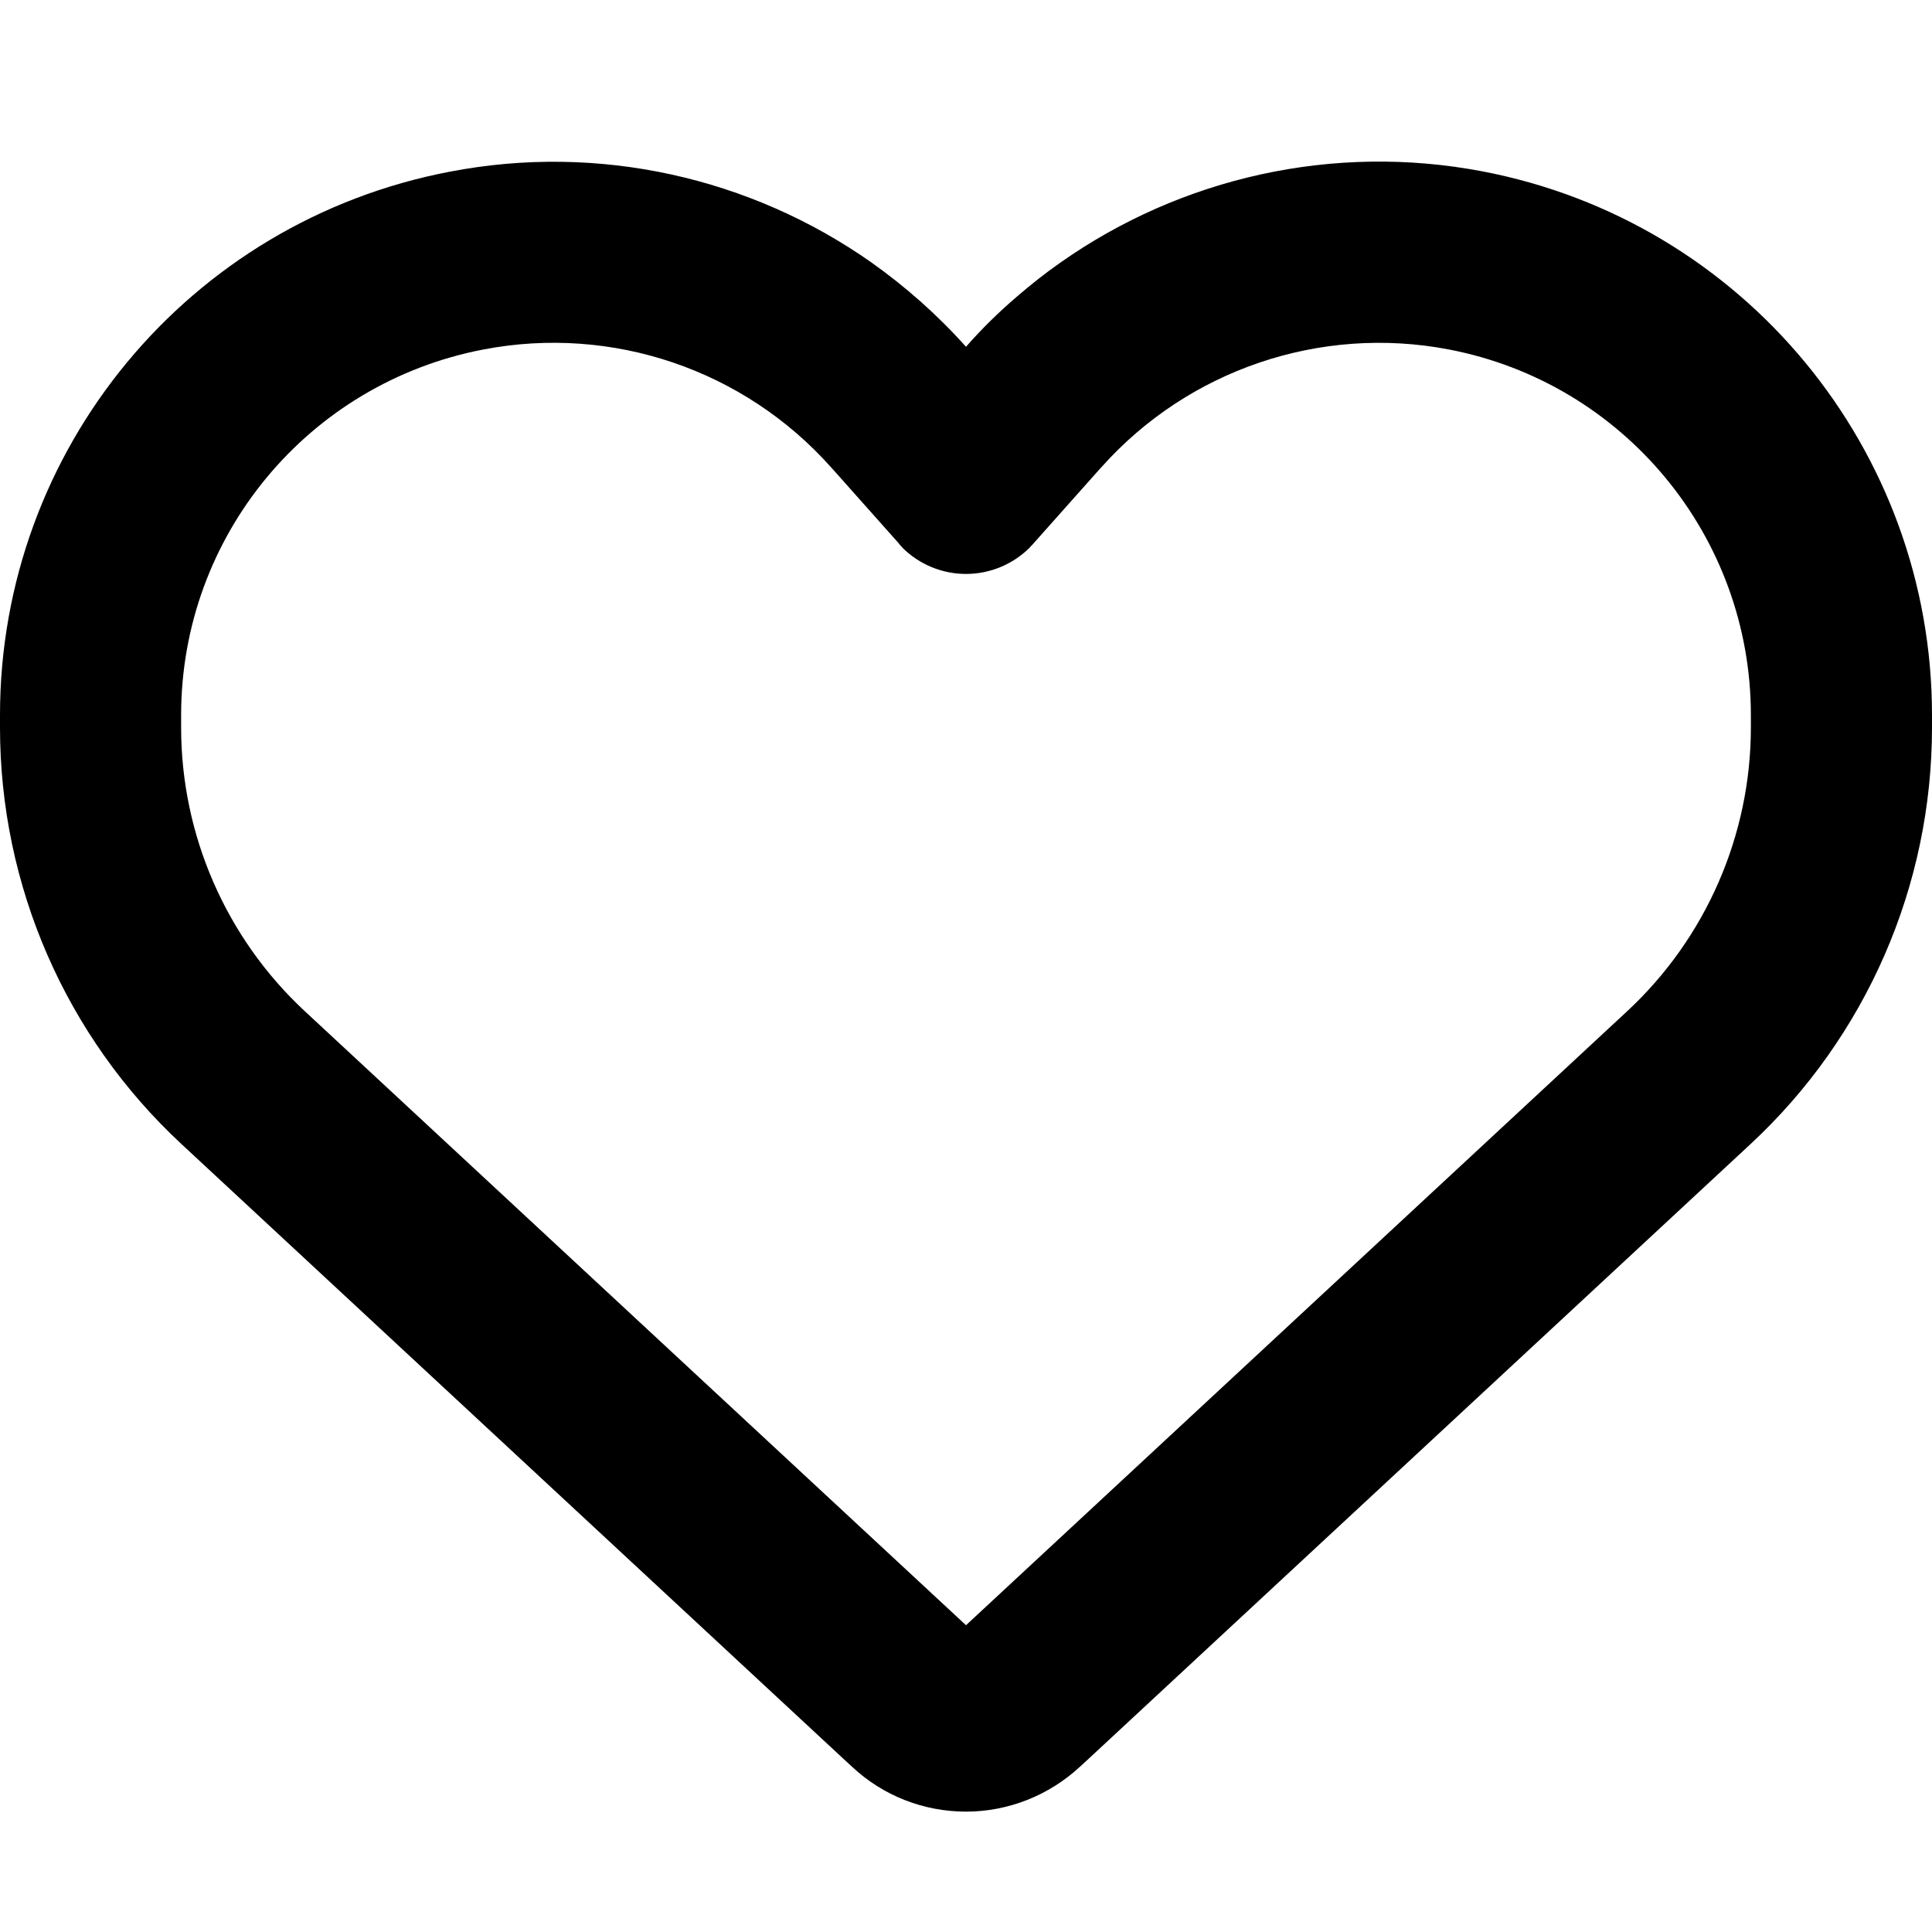
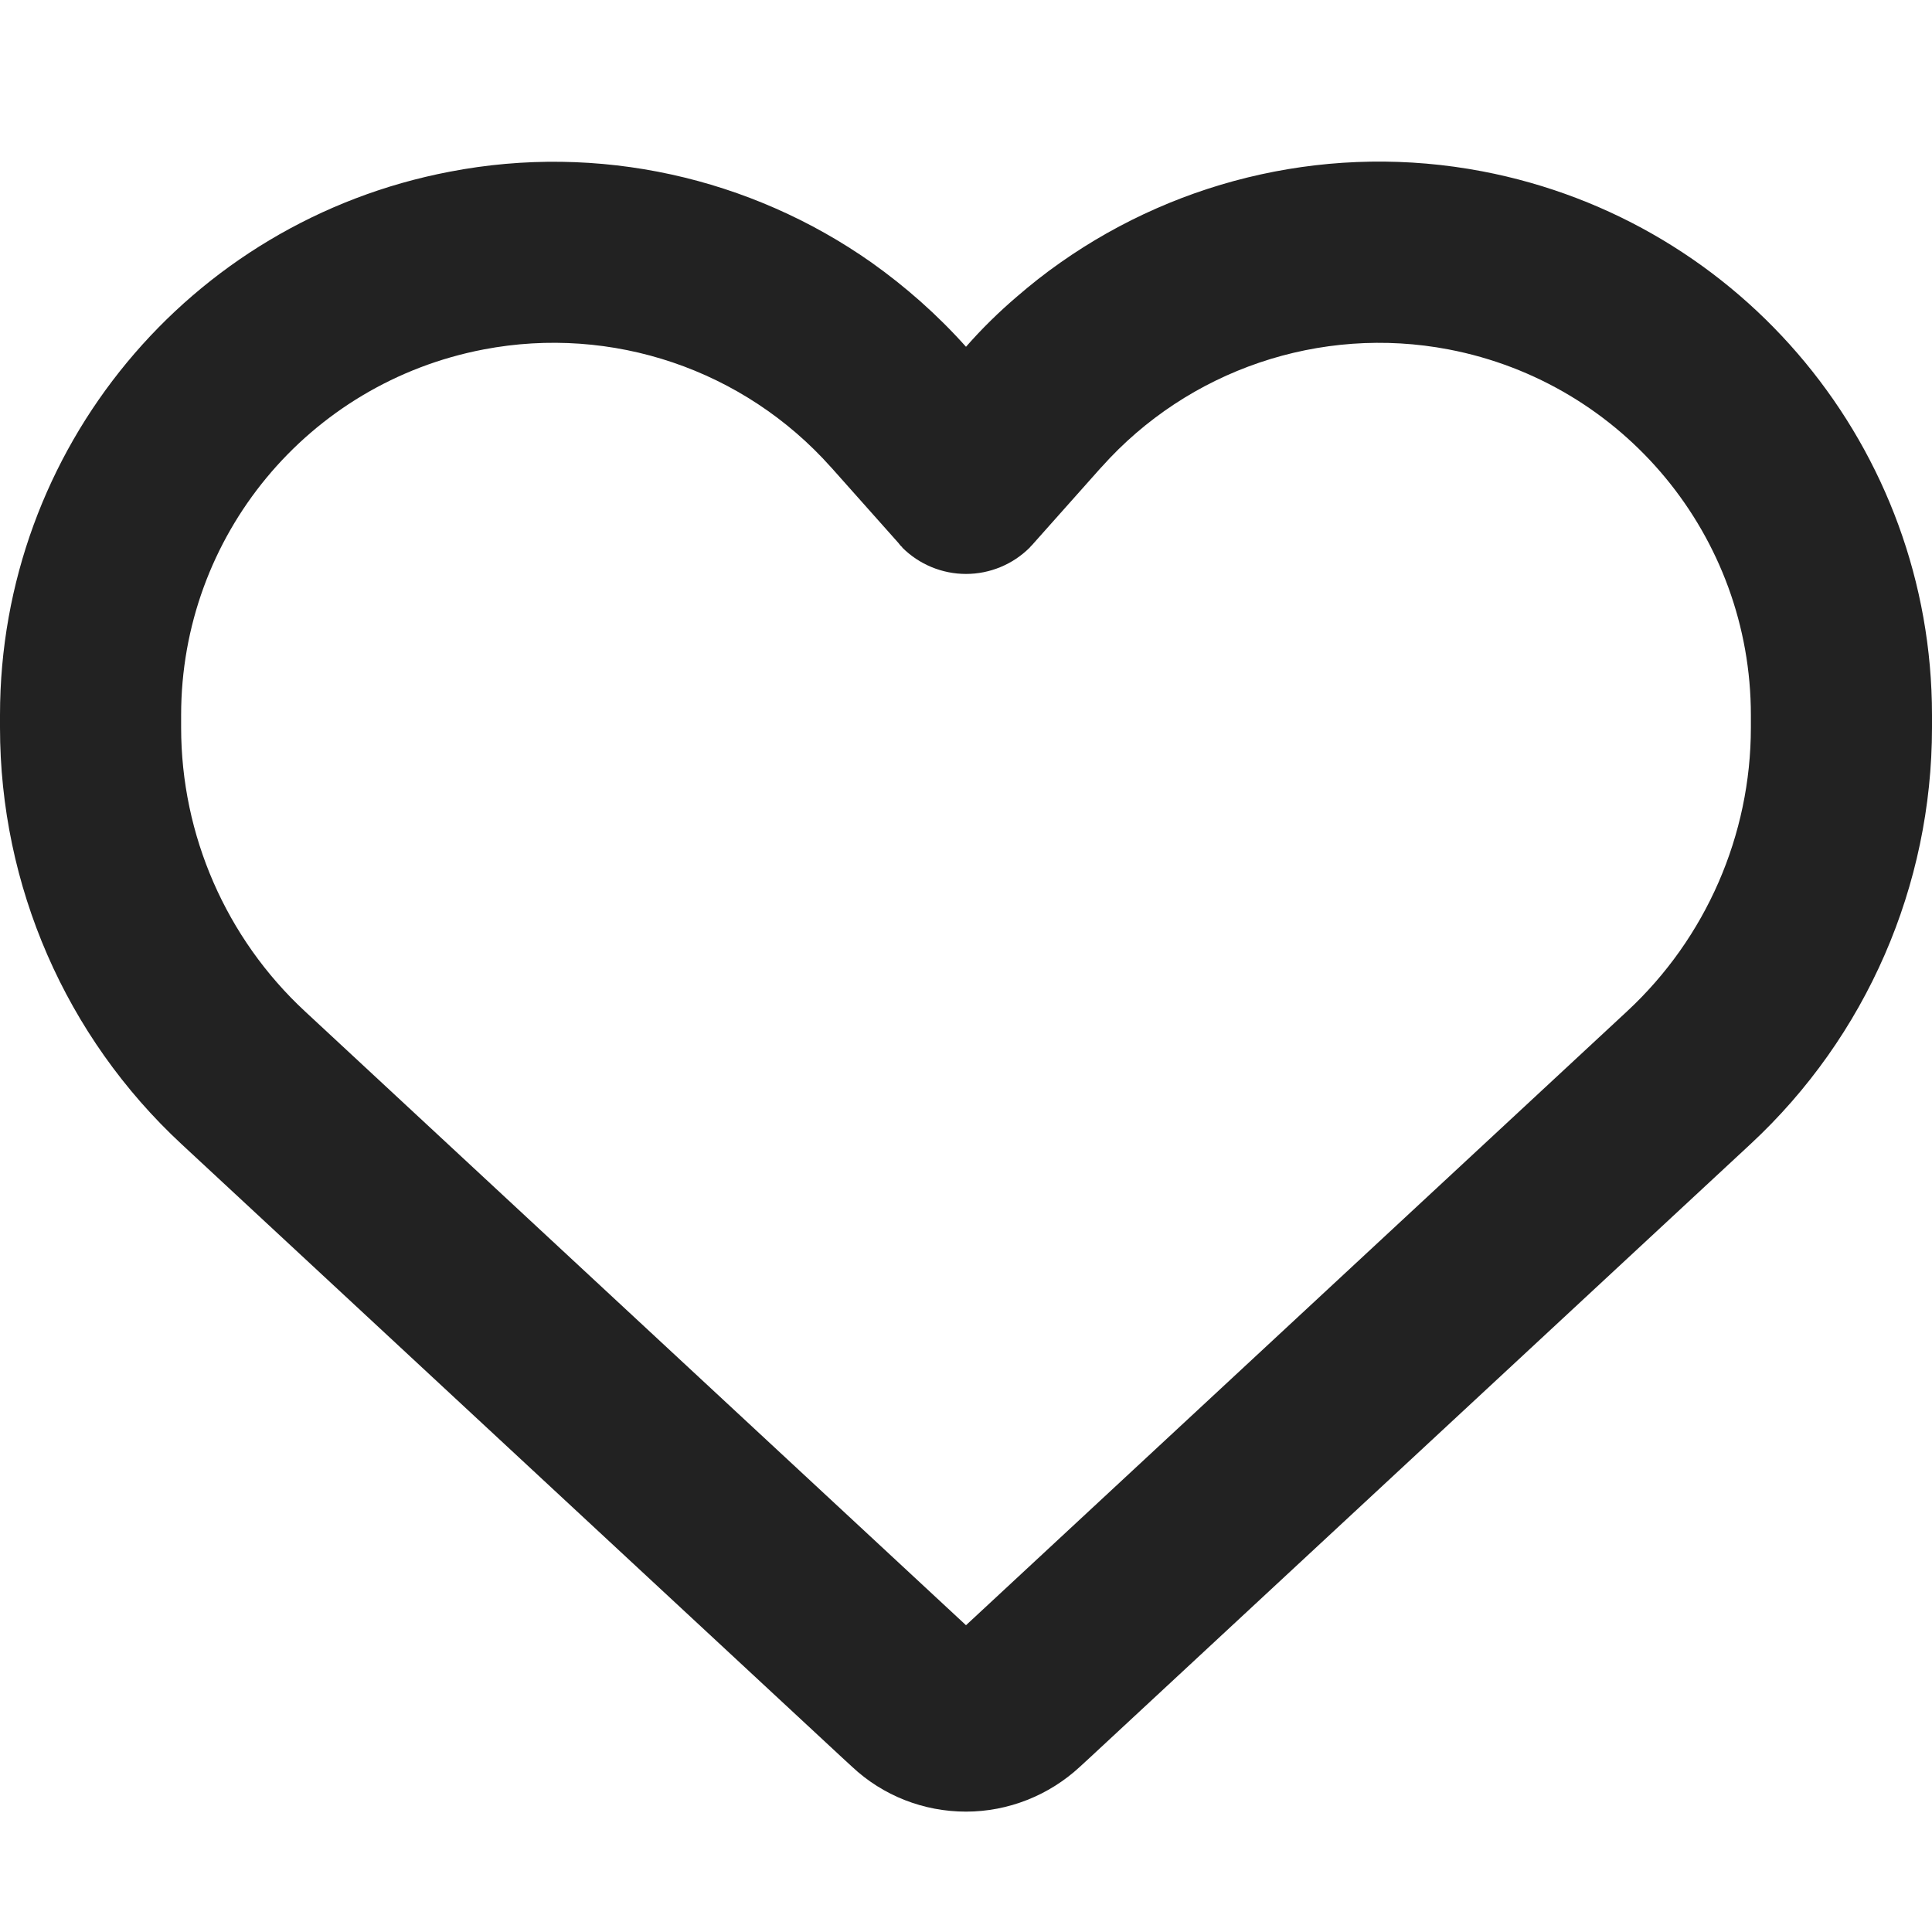
<svg xmlns="http://www.w3.org/2000/svg" viewBox="0 0 512 512">
-   <path d="M225.8 468.2l-2.5-2.3L48.1 303.2C17.4 274.7 0 234.7 0 192.8l0-3.3c0-70.4 50-130.8 119.2-144C158.6 37.9 198.9 47 231 69.6c9 6.4 17.4 13.8 25 22.3c4.2-4.8 8.7-9.2 13.5-13.3c3.7-3.2 7.5-6.2 11.5-9c0 0 0 0 0 0C313.1 47 353.4 37.9 392.8 45.4C462 58.6 512 119.1 512 189.5l0 3.3c0 41.9-17.4 81.9-48.1 110.4L288.7 465.9l-2.5 2.3c-8.2 7.6-19 11.9-30.2 11.9s-22-4.2-30.2-11.9zM239.1 145c-.4-.3-.7-.7-1-1.1l-17.8-20-.1-.1s0 0 0 0c-23.1-25.9-58-37.7-92-31.2C81.6 101.5 48 142.1 48 189.5l0 3.3c0 28.5 11.9 55.8 32.8 75.2L256 430.7 431.2 268c20.9-19.4 32.8-46.7 32.8-75.2l0-3.3c0-47.3-33.6-88-80.1-96.9c-34-6.5-69 5.4-92 31.2c0 0 0 0-.1 .1s0 0-.1 .1l-17.8 20c-.3 .4-.7 .7-1 1.1c-4.5 4.5-10.6 7-16.9 7s-12.4-2.5-16.9-7z" />
+   <path d="M225.8 468.2l-2.5-2.3L48.1 303.2C17.4 274.7 0 234.7 0 192.8l0-3.3c0-70.4 50-130.8 119.2-144C158.6 37.9 198.9 47 231 69.6c9 6.4 17.4 13.8 25 22.3c4.2-4.8 8.7-9.2 13.5-13.3c3.7-3.2 7.5-6.2 11.5-9c0 0 0 0 0 0C313.1 47 353.4 37.9 392.8 45.4C462 58.6 512 119.1 512 189.5l0 3.3c0 41.9-17.4 81.9-48.1 110.4L288.7 465.9l-2.5 2.3c-8.2 7.6-19 11.9-30.2 11.9s-22-4.2-30.2-11.9zM239.1 145c-.4-.3-.7-.7-1-1.1l-17.8-20-.1-.1s0 0 0 0c-23.1-25.9-58-37.7-92-31.2C81.6 101.5 48 142.1 48 189.5l0 3.3c0 28.5 11.9 55.8 32.8 75.2L256 430.7 431.2 268c20.9-19.4 32.8-46.7 32.8-75.2l0-3.3c0-47.3-33.6-88-80.1-96.9c-34-6.5-69 5.4-92 31.2c0 0 0 0-.1 .1s0 0-.1 .1l-17.8 20c-.3 .4-.7 .7-1 1.1c-4.5 4.5-10.6 7-16.9 7s-12.4-2.5-16.9-7z" fill="#222" />
</svg>
